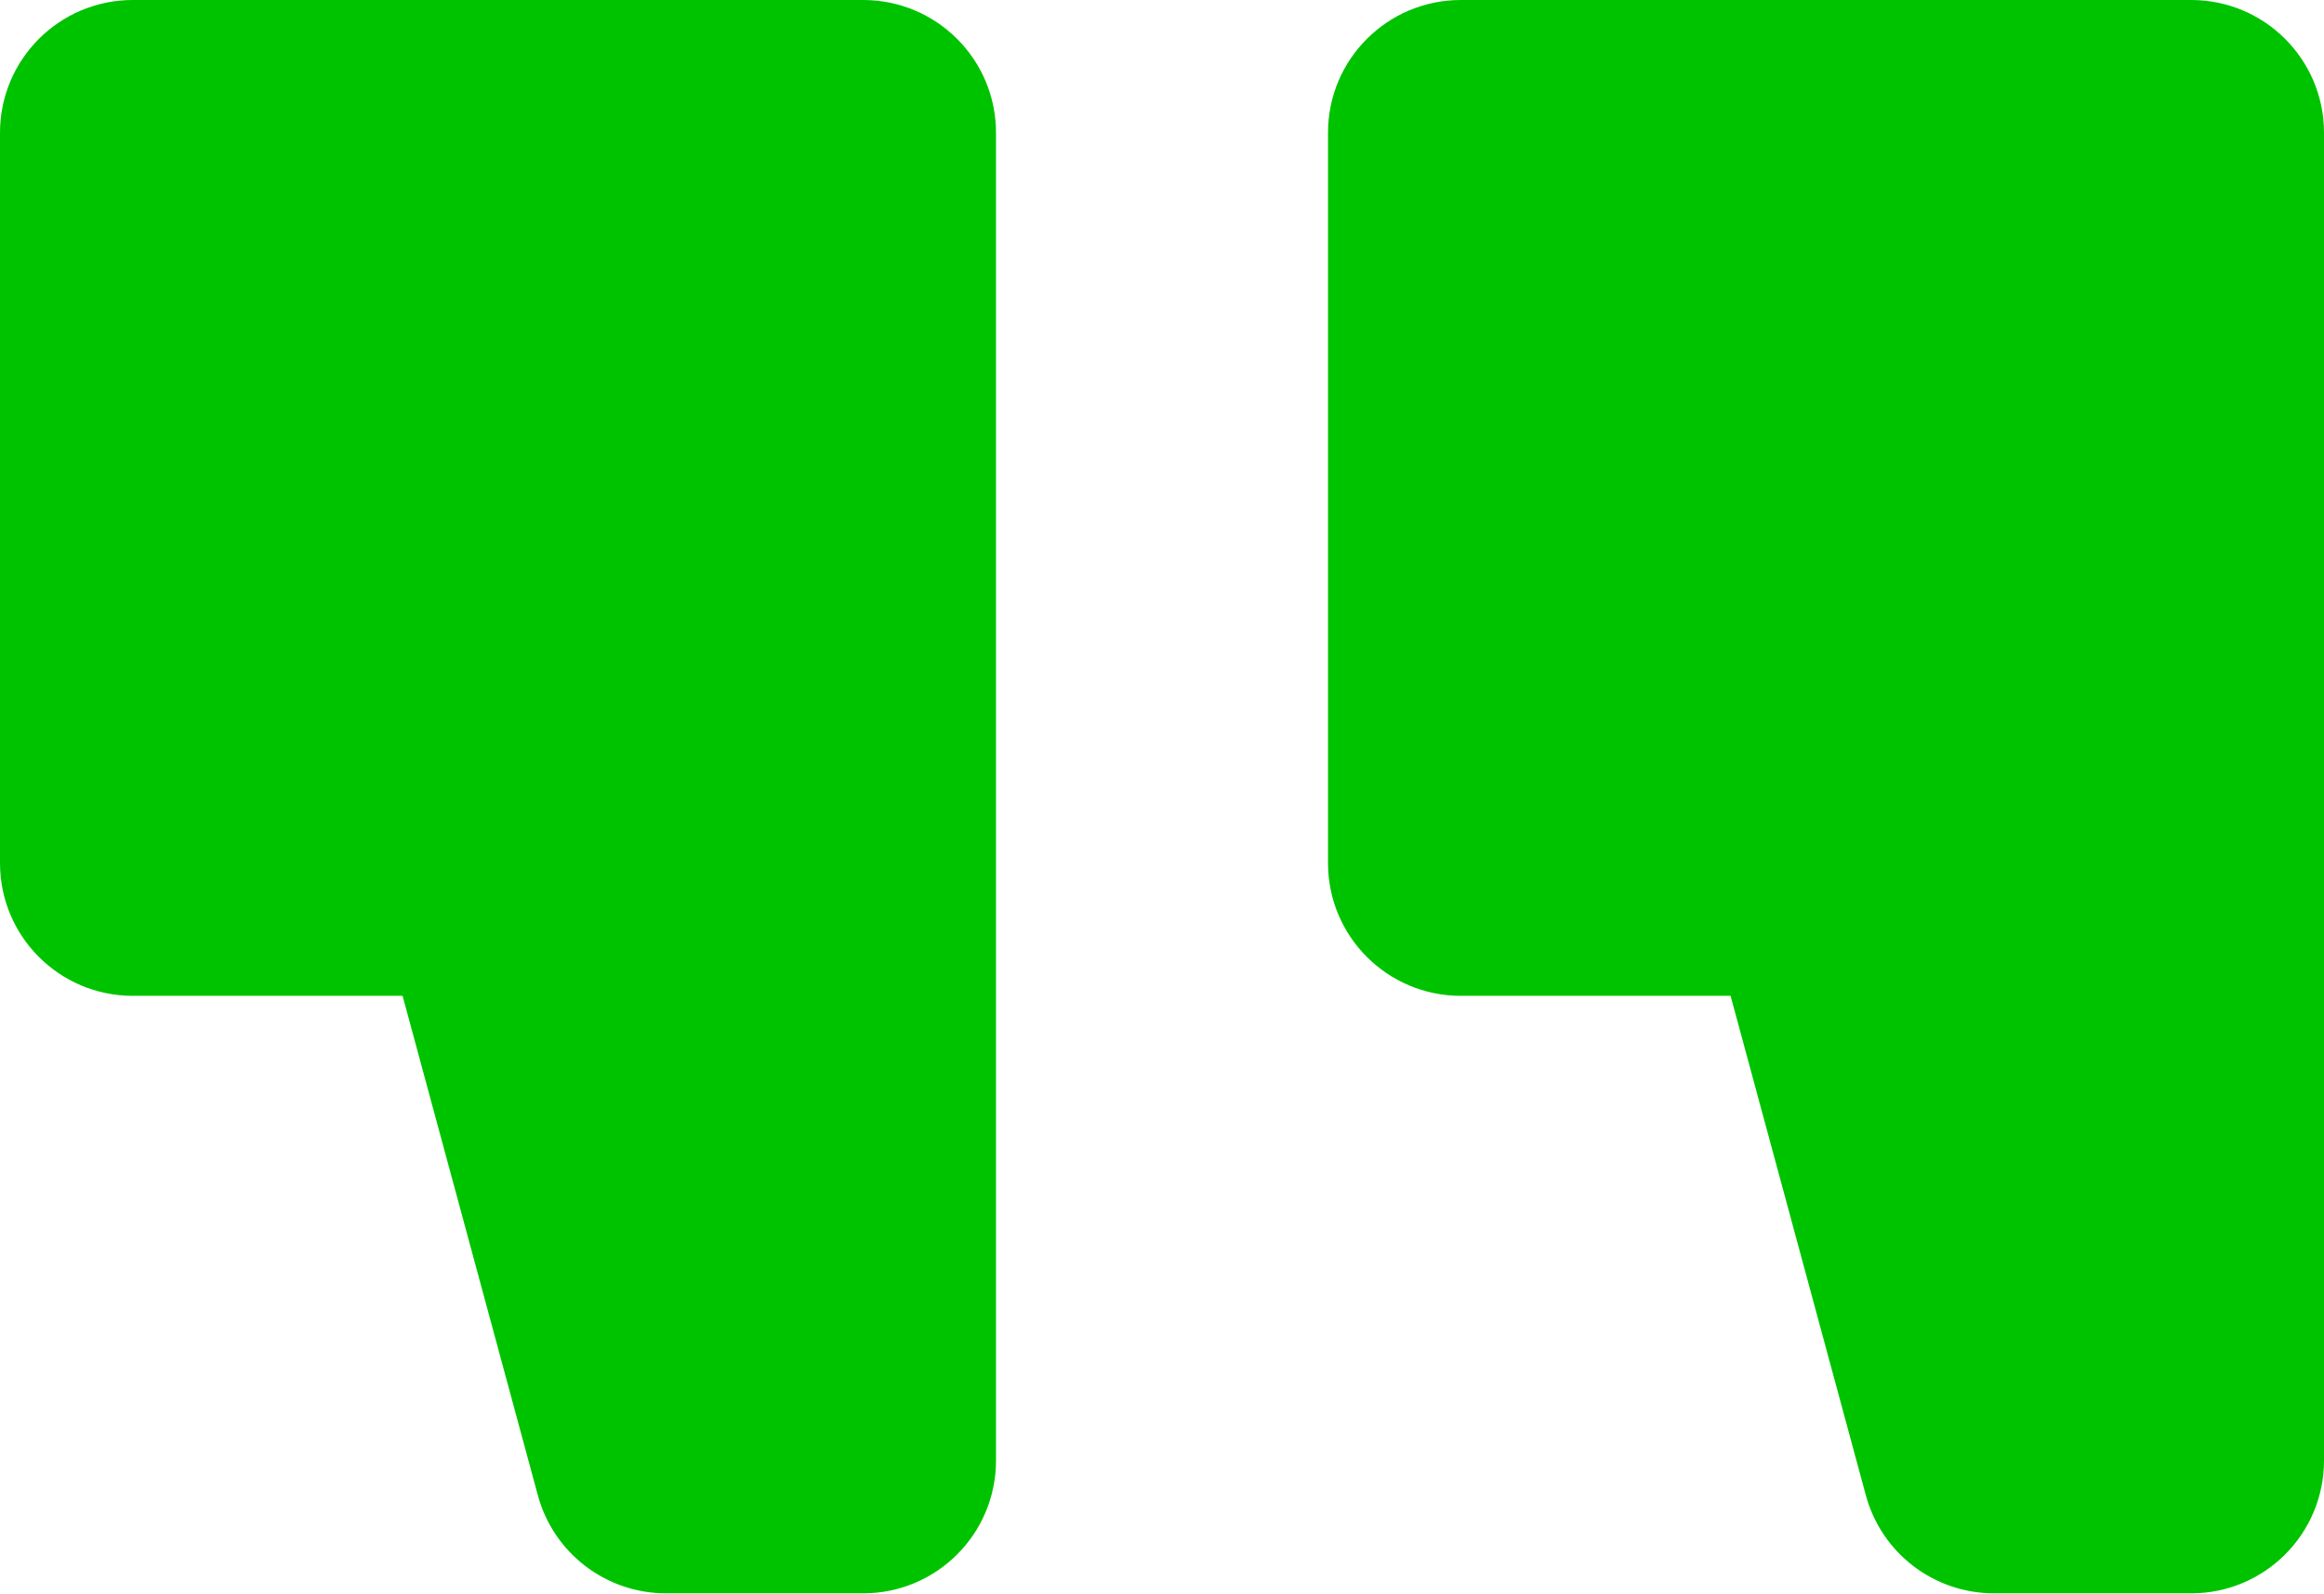
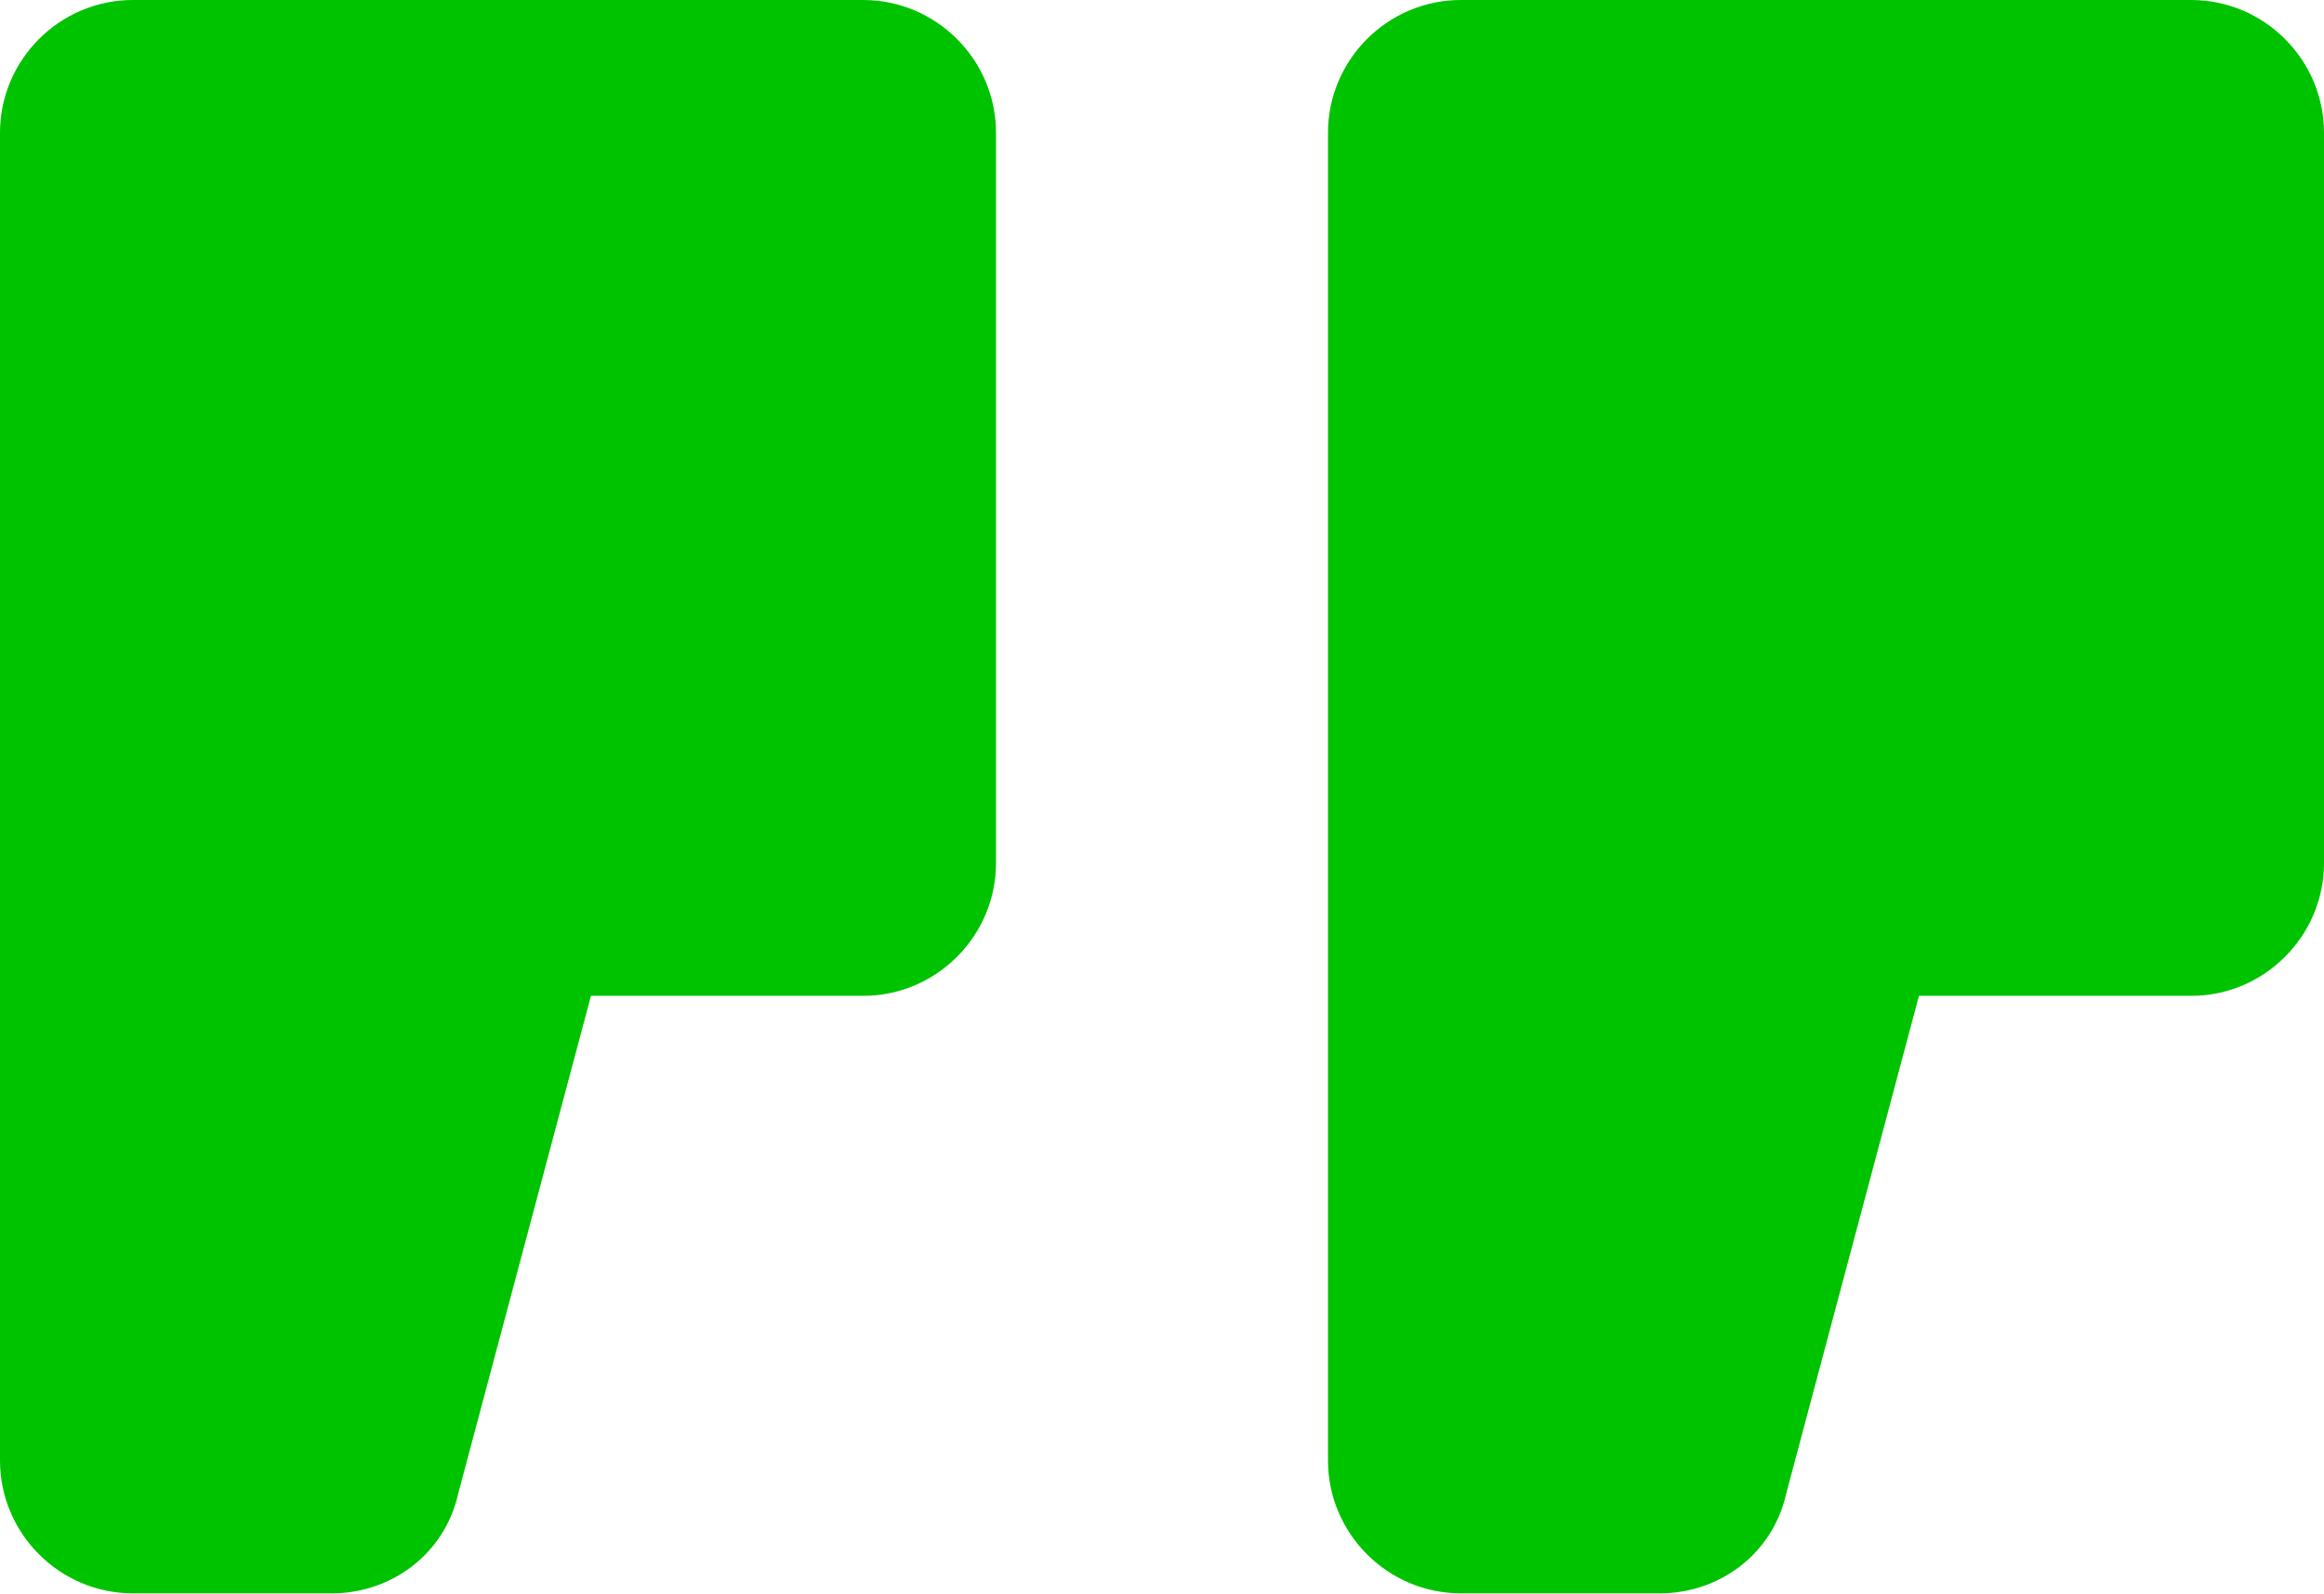
- <svg xmlns="http://www.w3.org/2000/svg" width="35" height="24" viewBox="0 0 35 24">
-   <g fill="#00C300" fill-rule="evenodd">
-     <path d="M22 0c-1.105 0-2 .895-2 2v11c0 1.105.895 2 2 2h4.063l2.037 7.523c.236.872 1.027 1.477 1.93 1.477H33c1.105 0 2-.895 2-2V2c0-1.105-.895-2-2-2H22zM2 0C.895 0 0 .895 0 2v11c0 1.105.895 2 2 2h4.063L8.1 22.523C8.336 23.395 9.127 24 10.03 24H13c1.105 0 2-.895 2-2V2c0-1.105-.895-2-2-2H2z" />
+ <svg xmlns="http://www.w3.org/2000/svg" version="1.1" id="圖層_1" x="0px" y="0px" viewBox="0 0 35 24" style="enable-background:new 0 0 35 24;" xml:space="preserve">
+   <style type="text/css">
+ 	.st0{fill-rule:evenodd;clip-rule:evenodd;fill:#00C300;}
+ </style>
+   <g>
+     <path class="st0" d="M2,0C0.9,0,0,0.9,0,2l0,20c0,1.1,0.9,2,2,2h3c0.9,0,1.7-0.6,1.9-1.5l2-7.5H13c1.1,0,2-0.9,2-2V2   c0-1.1-0.9-2-2-2L2,0z M22,0c-1.1,0-2,0.9-2,2v20c0,1.1,0.9,2,2,2h3c0.9,0,1.7-0.6,1.9-1.5l2-7.5H33c1.1,0,2-0.9,2-2V2   c0-1.1-0.9-2-2-2L22,0z" />
  </g>
</svg>
